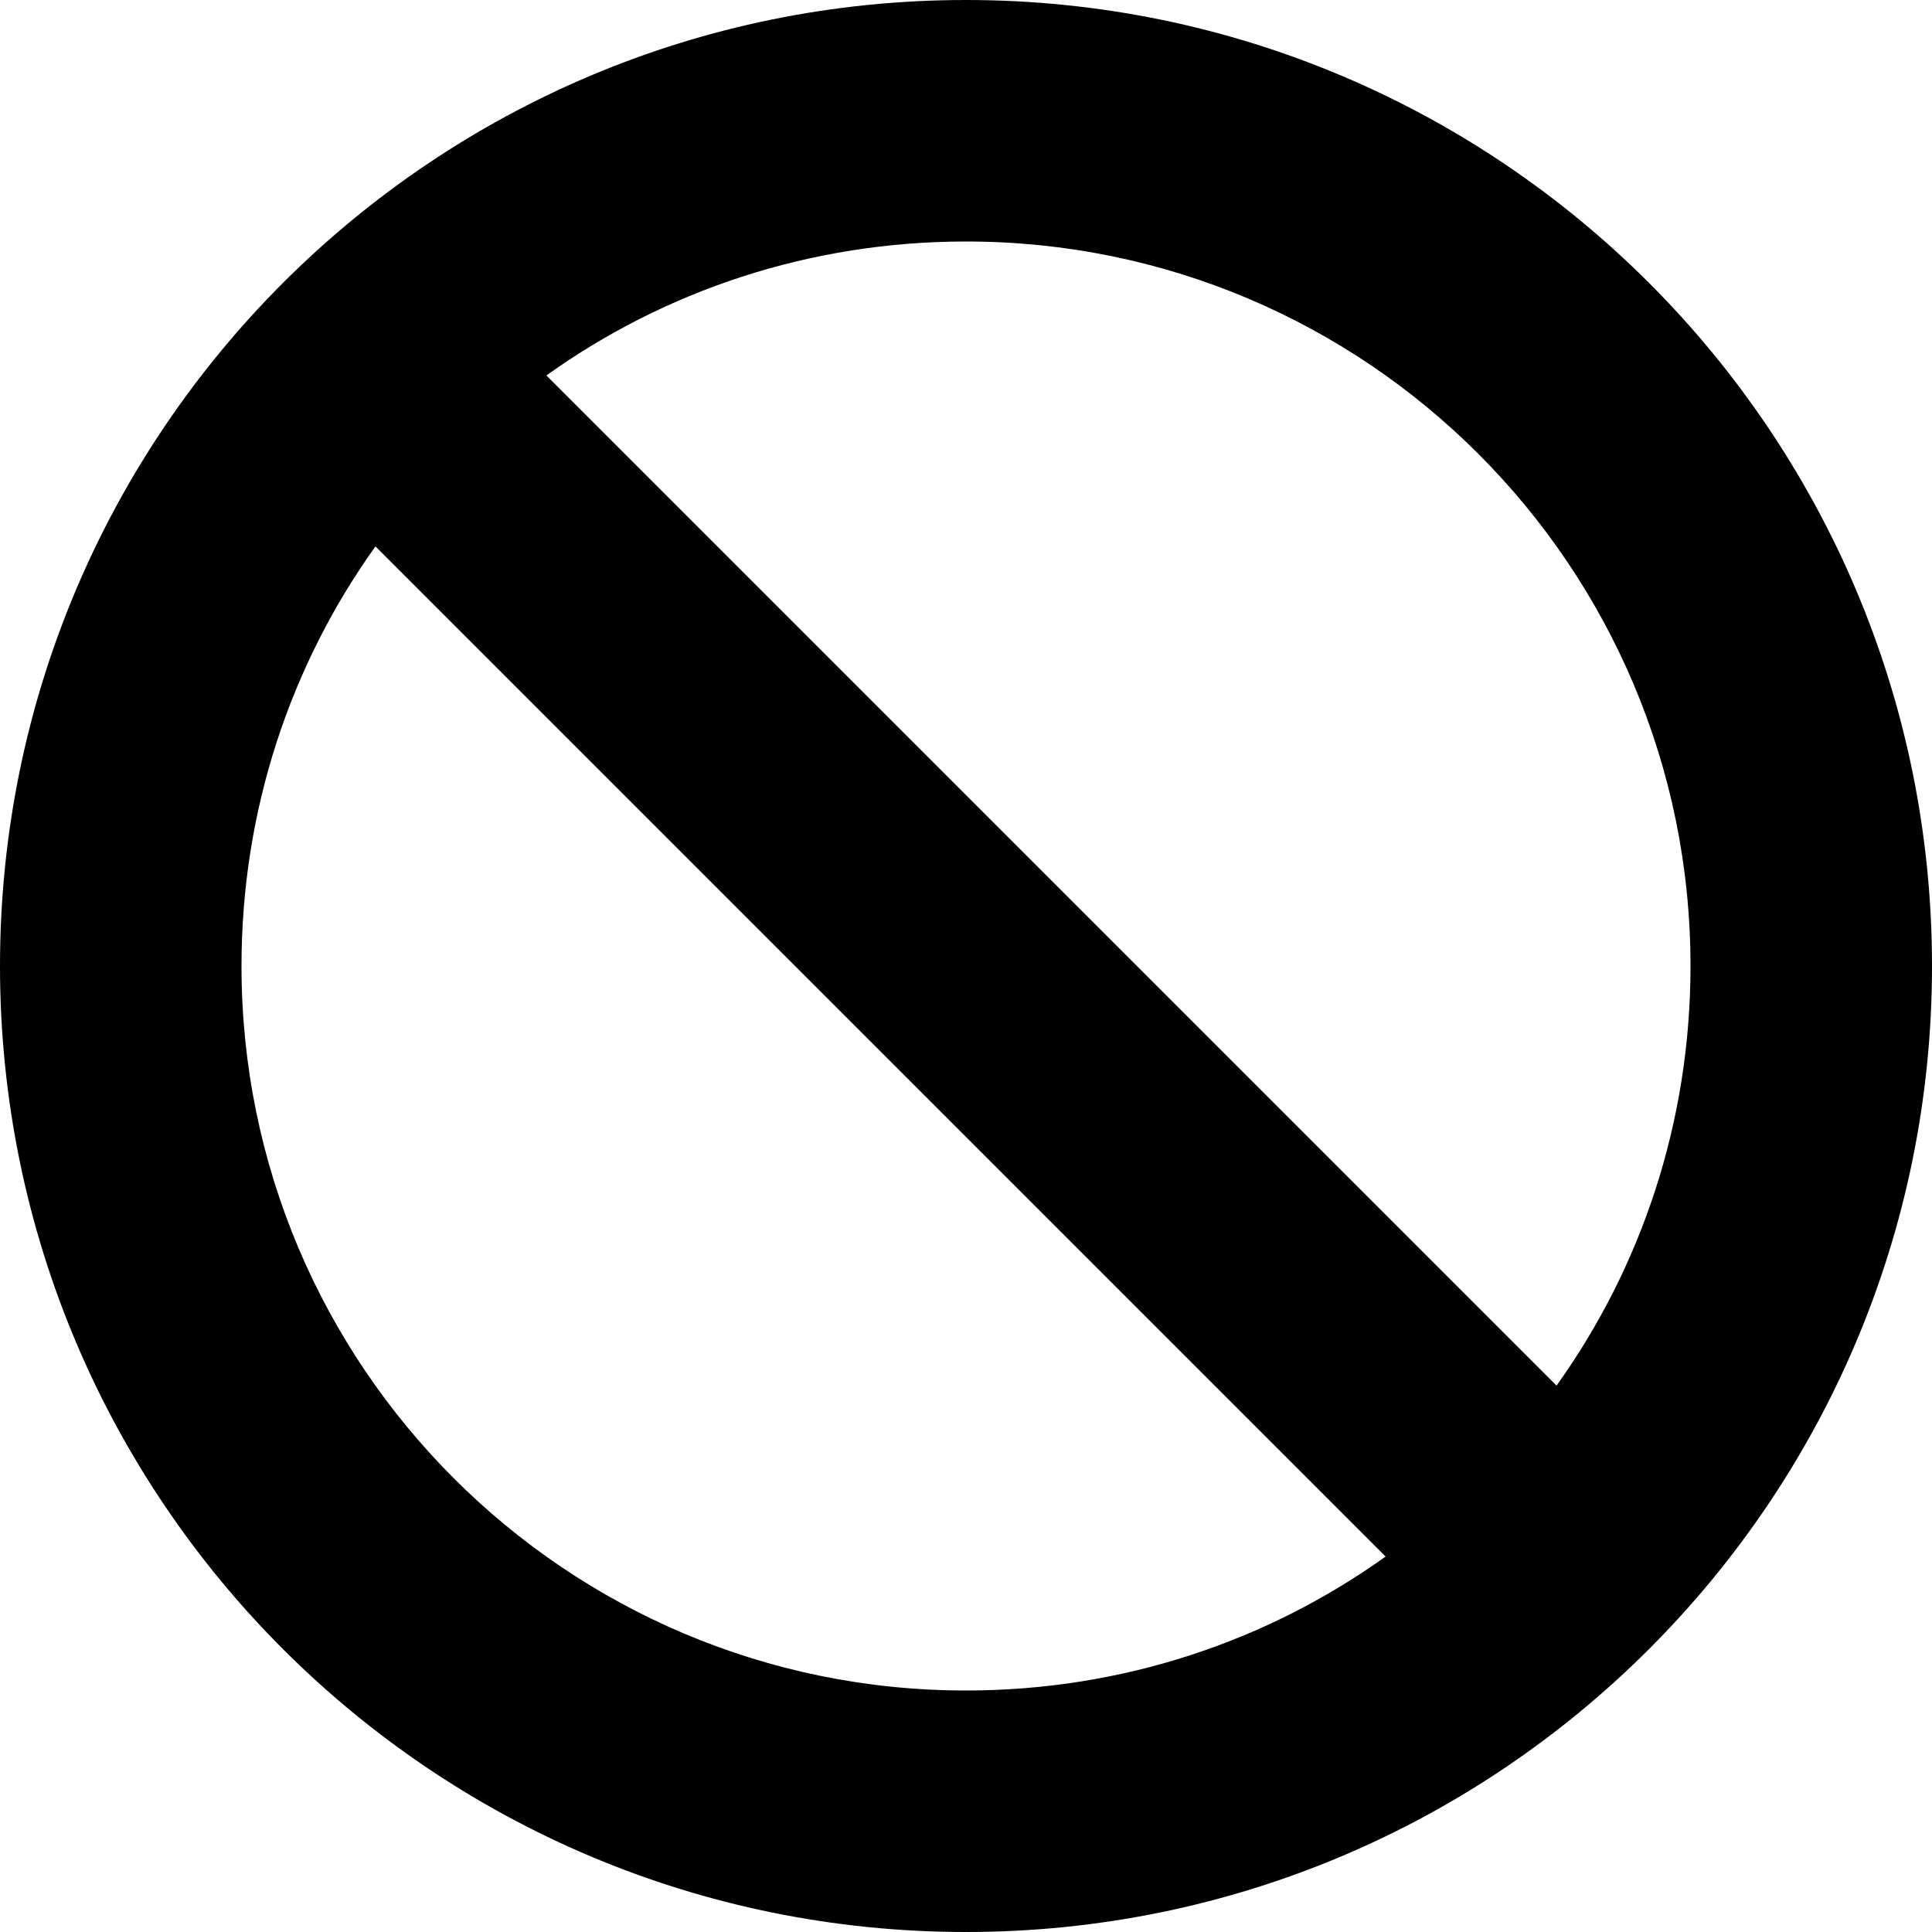
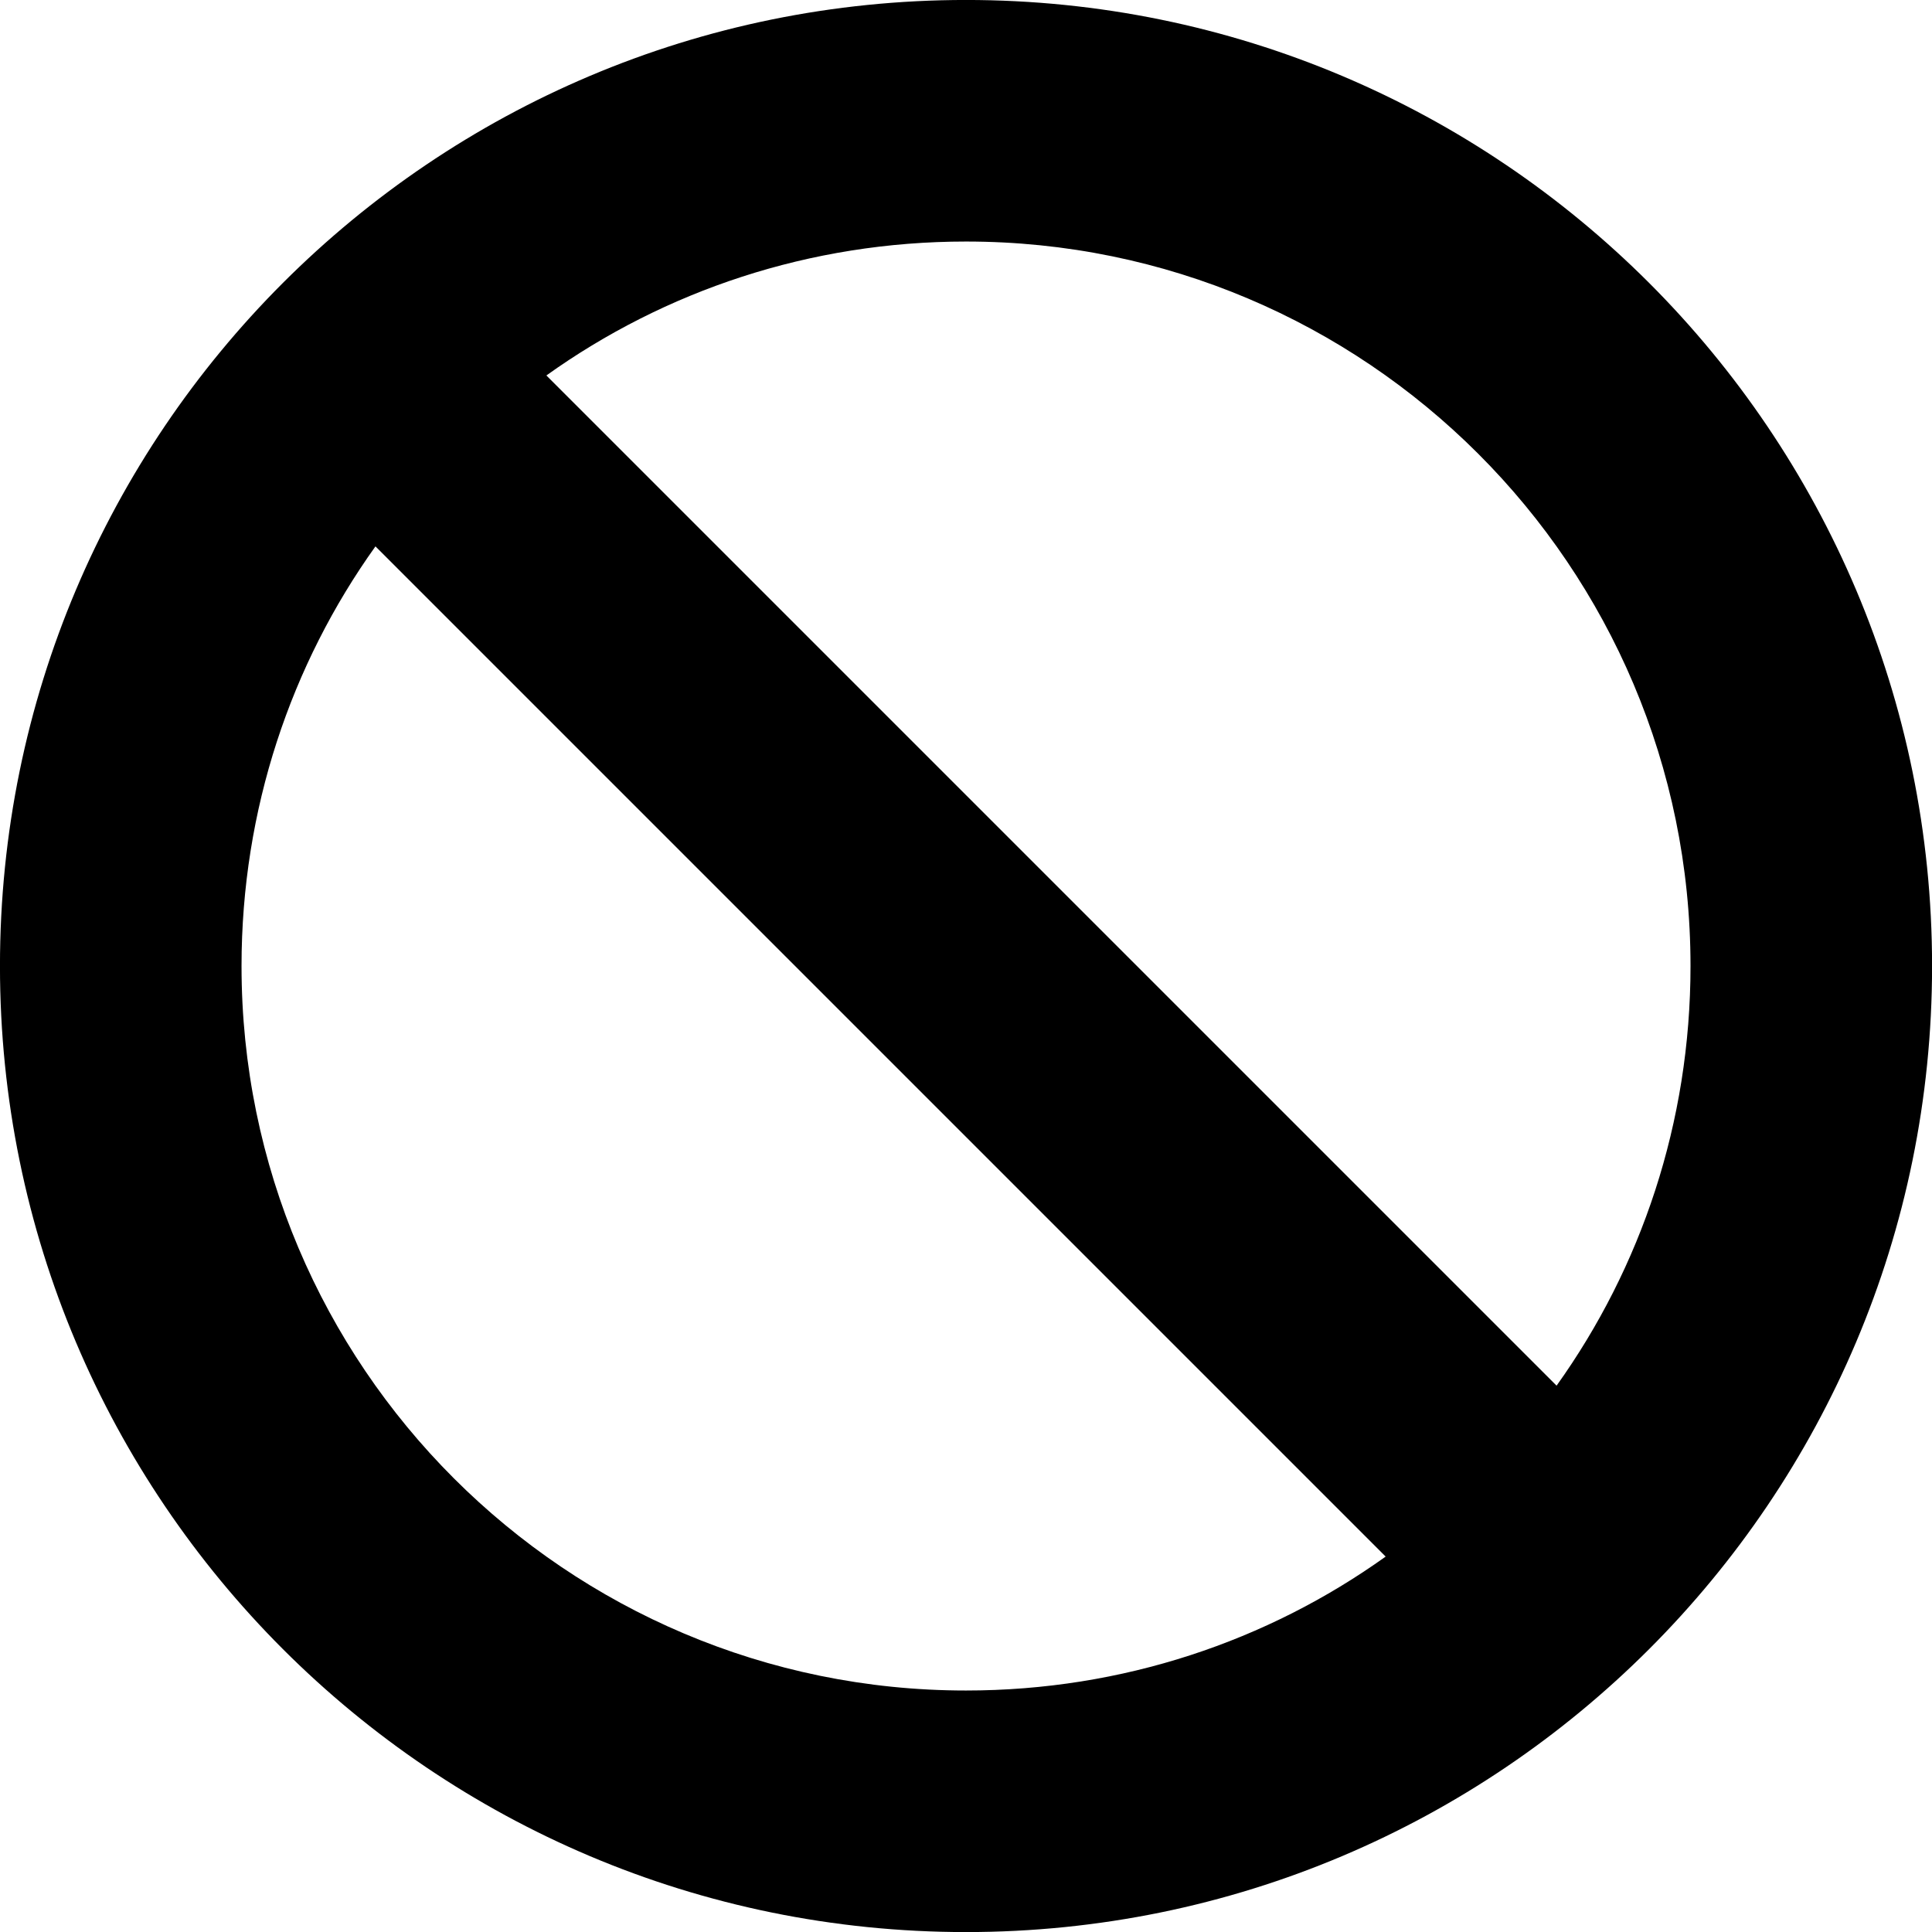
- <svg xmlns="http://www.w3.org/2000/svg" viewBox="0 0 512 512">
-   <path d="M367.2 412.5L99.5 144.8C77.1 176.1 64 214.5 64 256c0 106 86 192 192 192c41.5 0 79.9-13.1 111.2-35.5zm45.3-45.3C434.9 335.9 448 297.5 448 256c0-106-86-192-192-192c-41.5 0-79.9 13.1-111.2 35.5L412.5 367.2zM0 256a256 256 0 1 1 512 0A256 256 0 1 1 0 256z" />
+ <svg xmlns="http://www.w3.org/2000/svg" version="1.1" width="19.691" height="19.691" viewBox="0,0,19.691,19.691">
+   <g transform="translate(-230.1543,-170.1543)">
+     <g fill="#000000" stroke="none" stroke-miterlimit="10">
+       <path d="M244.277,186.019l-10.296,-10.296c-0.861,1.204 -1.365,2.681 -1.365,4.277c0,4.077 3.308,7.384 7.384,7.384c1.596,0 3.073,-0.504 4.277,-1.365zM246.019,184.277c0.861,-1.204 1.365,-2.681 1.365,-4.277c0,-4.077 -3.308,-7.384 -7.384,-7.384c-1.596,0 -3.073,0.504 -4.277,1.365zM230.154,180c0,-5.438 4.408,-9.846 9.846,-9.846c5.438,0 9.846,4.408 9.846,9.846c0,5.438 -4.408,9.846 -9.846,9.846c-5.438,0 -9.846,-4.408 -9.846,-9.846z" />
+     </g>
+   </g>
</svg>
